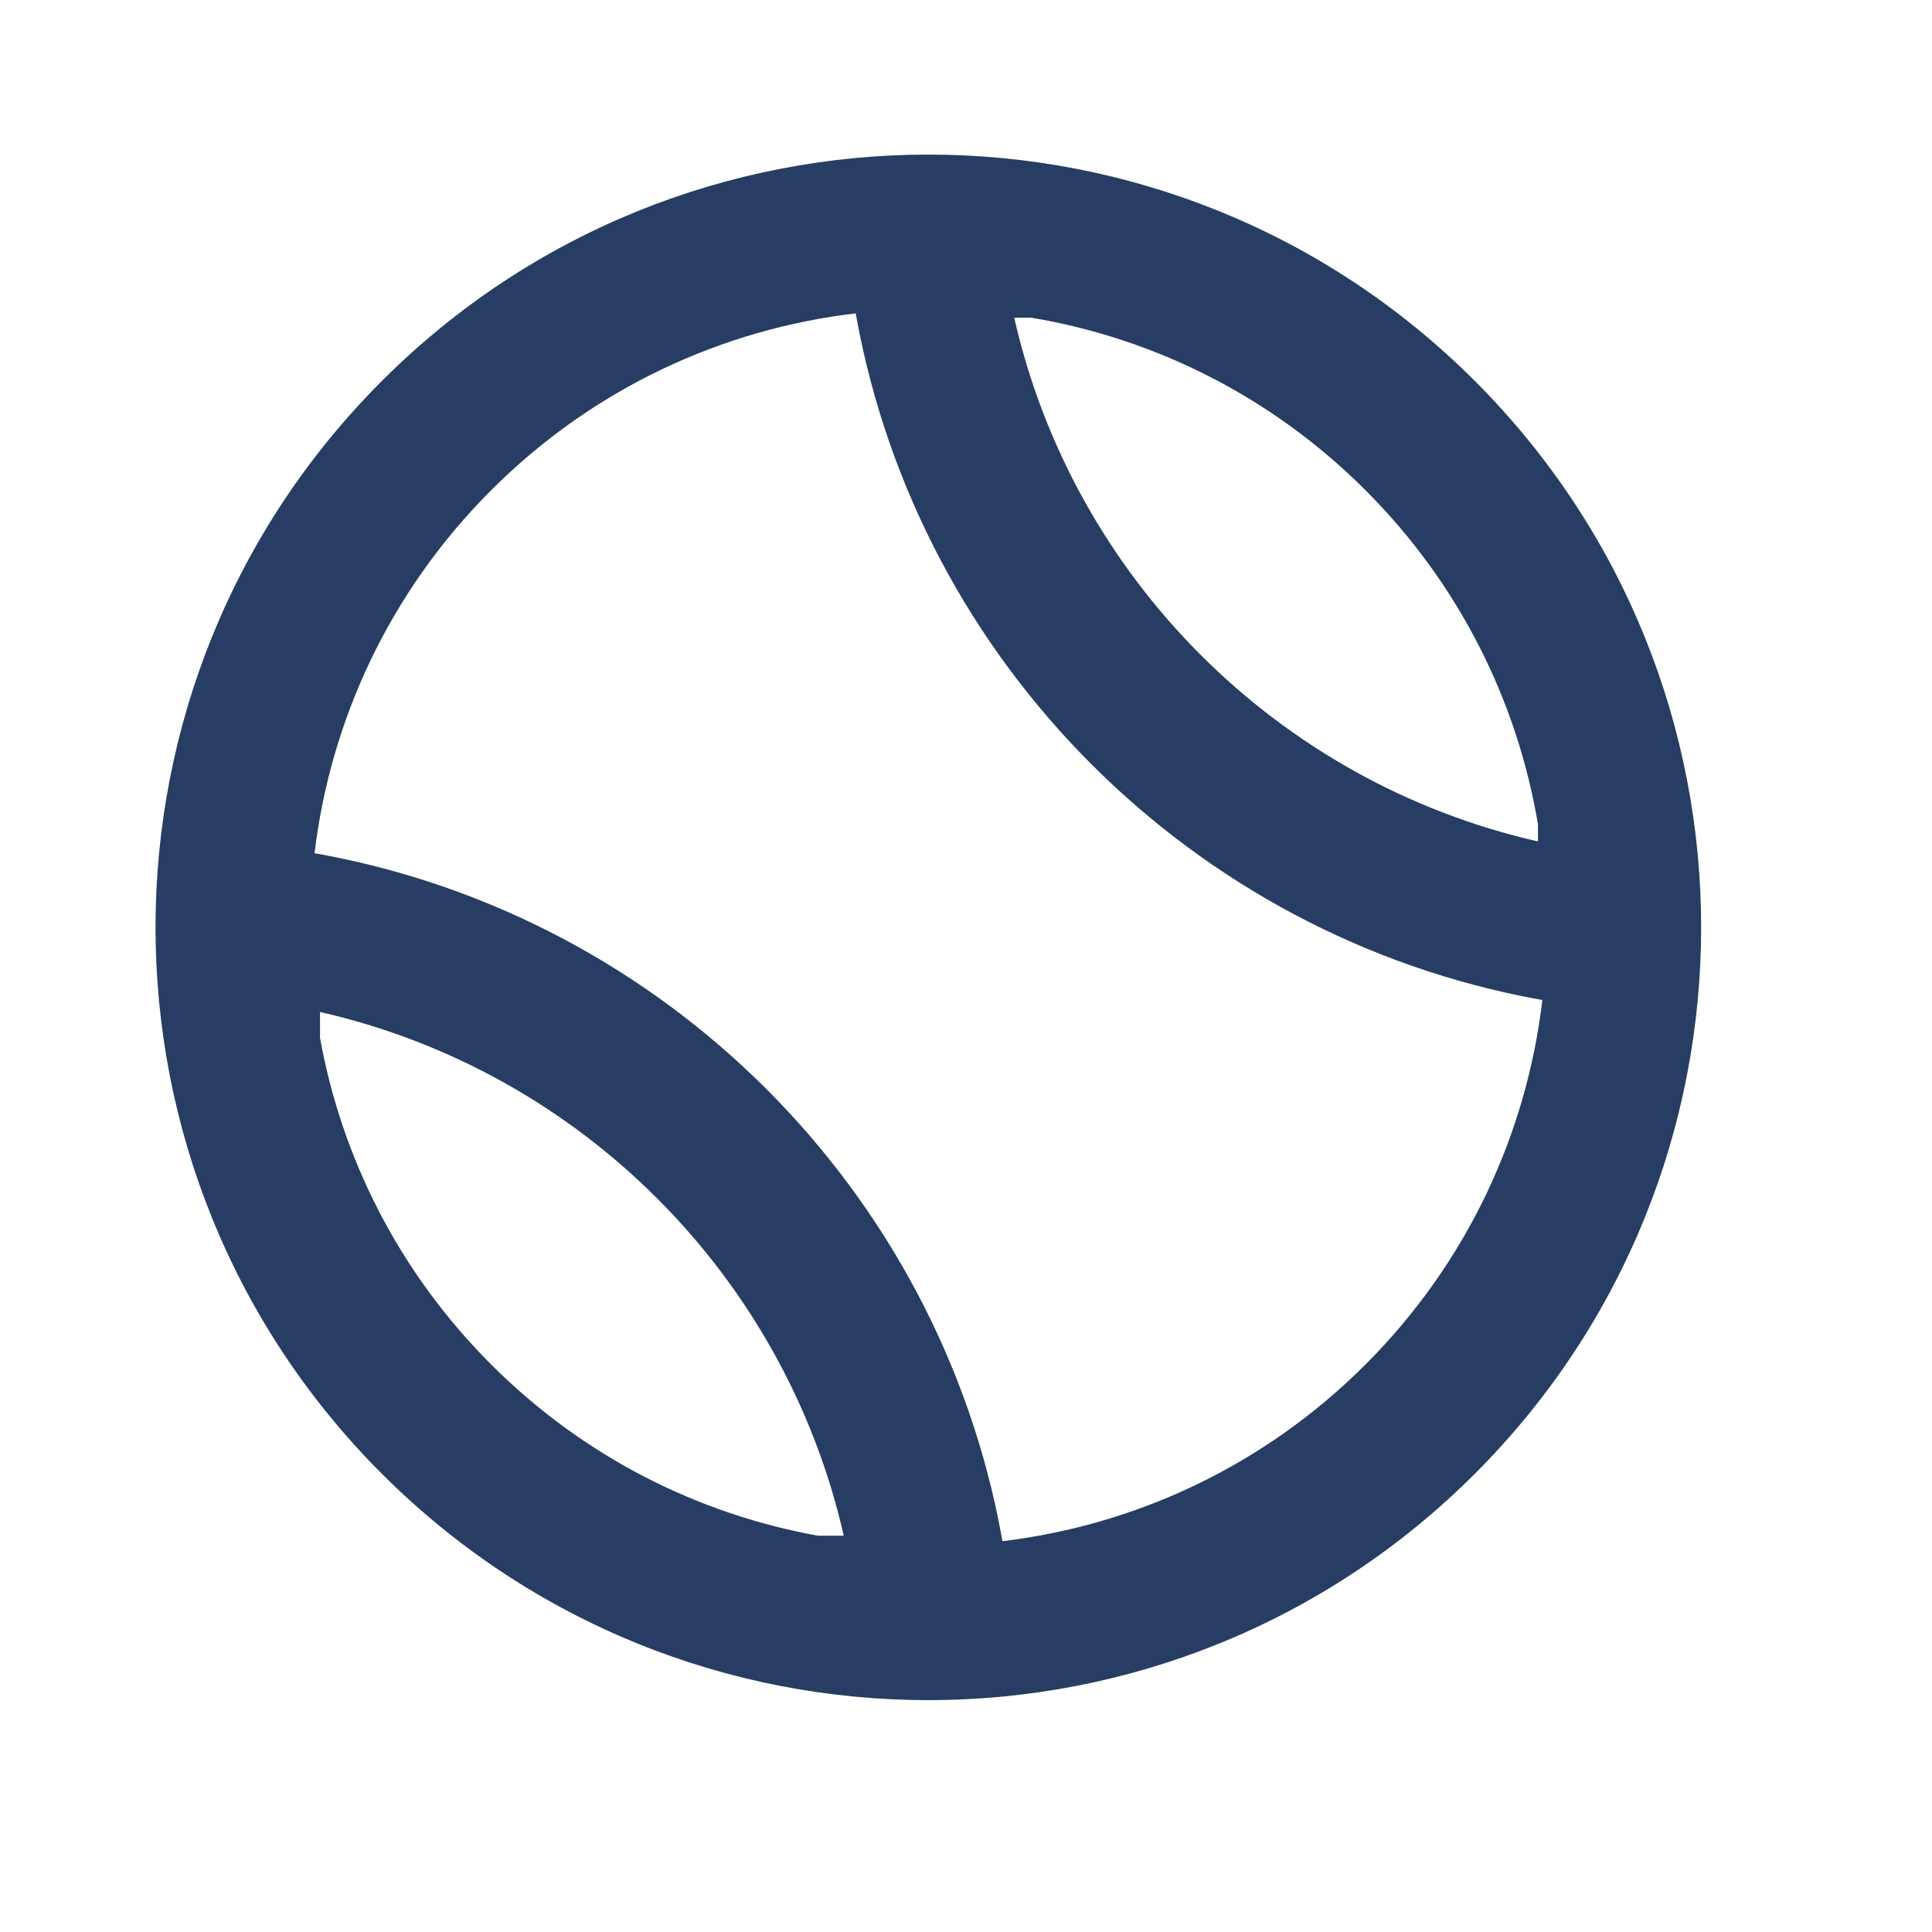
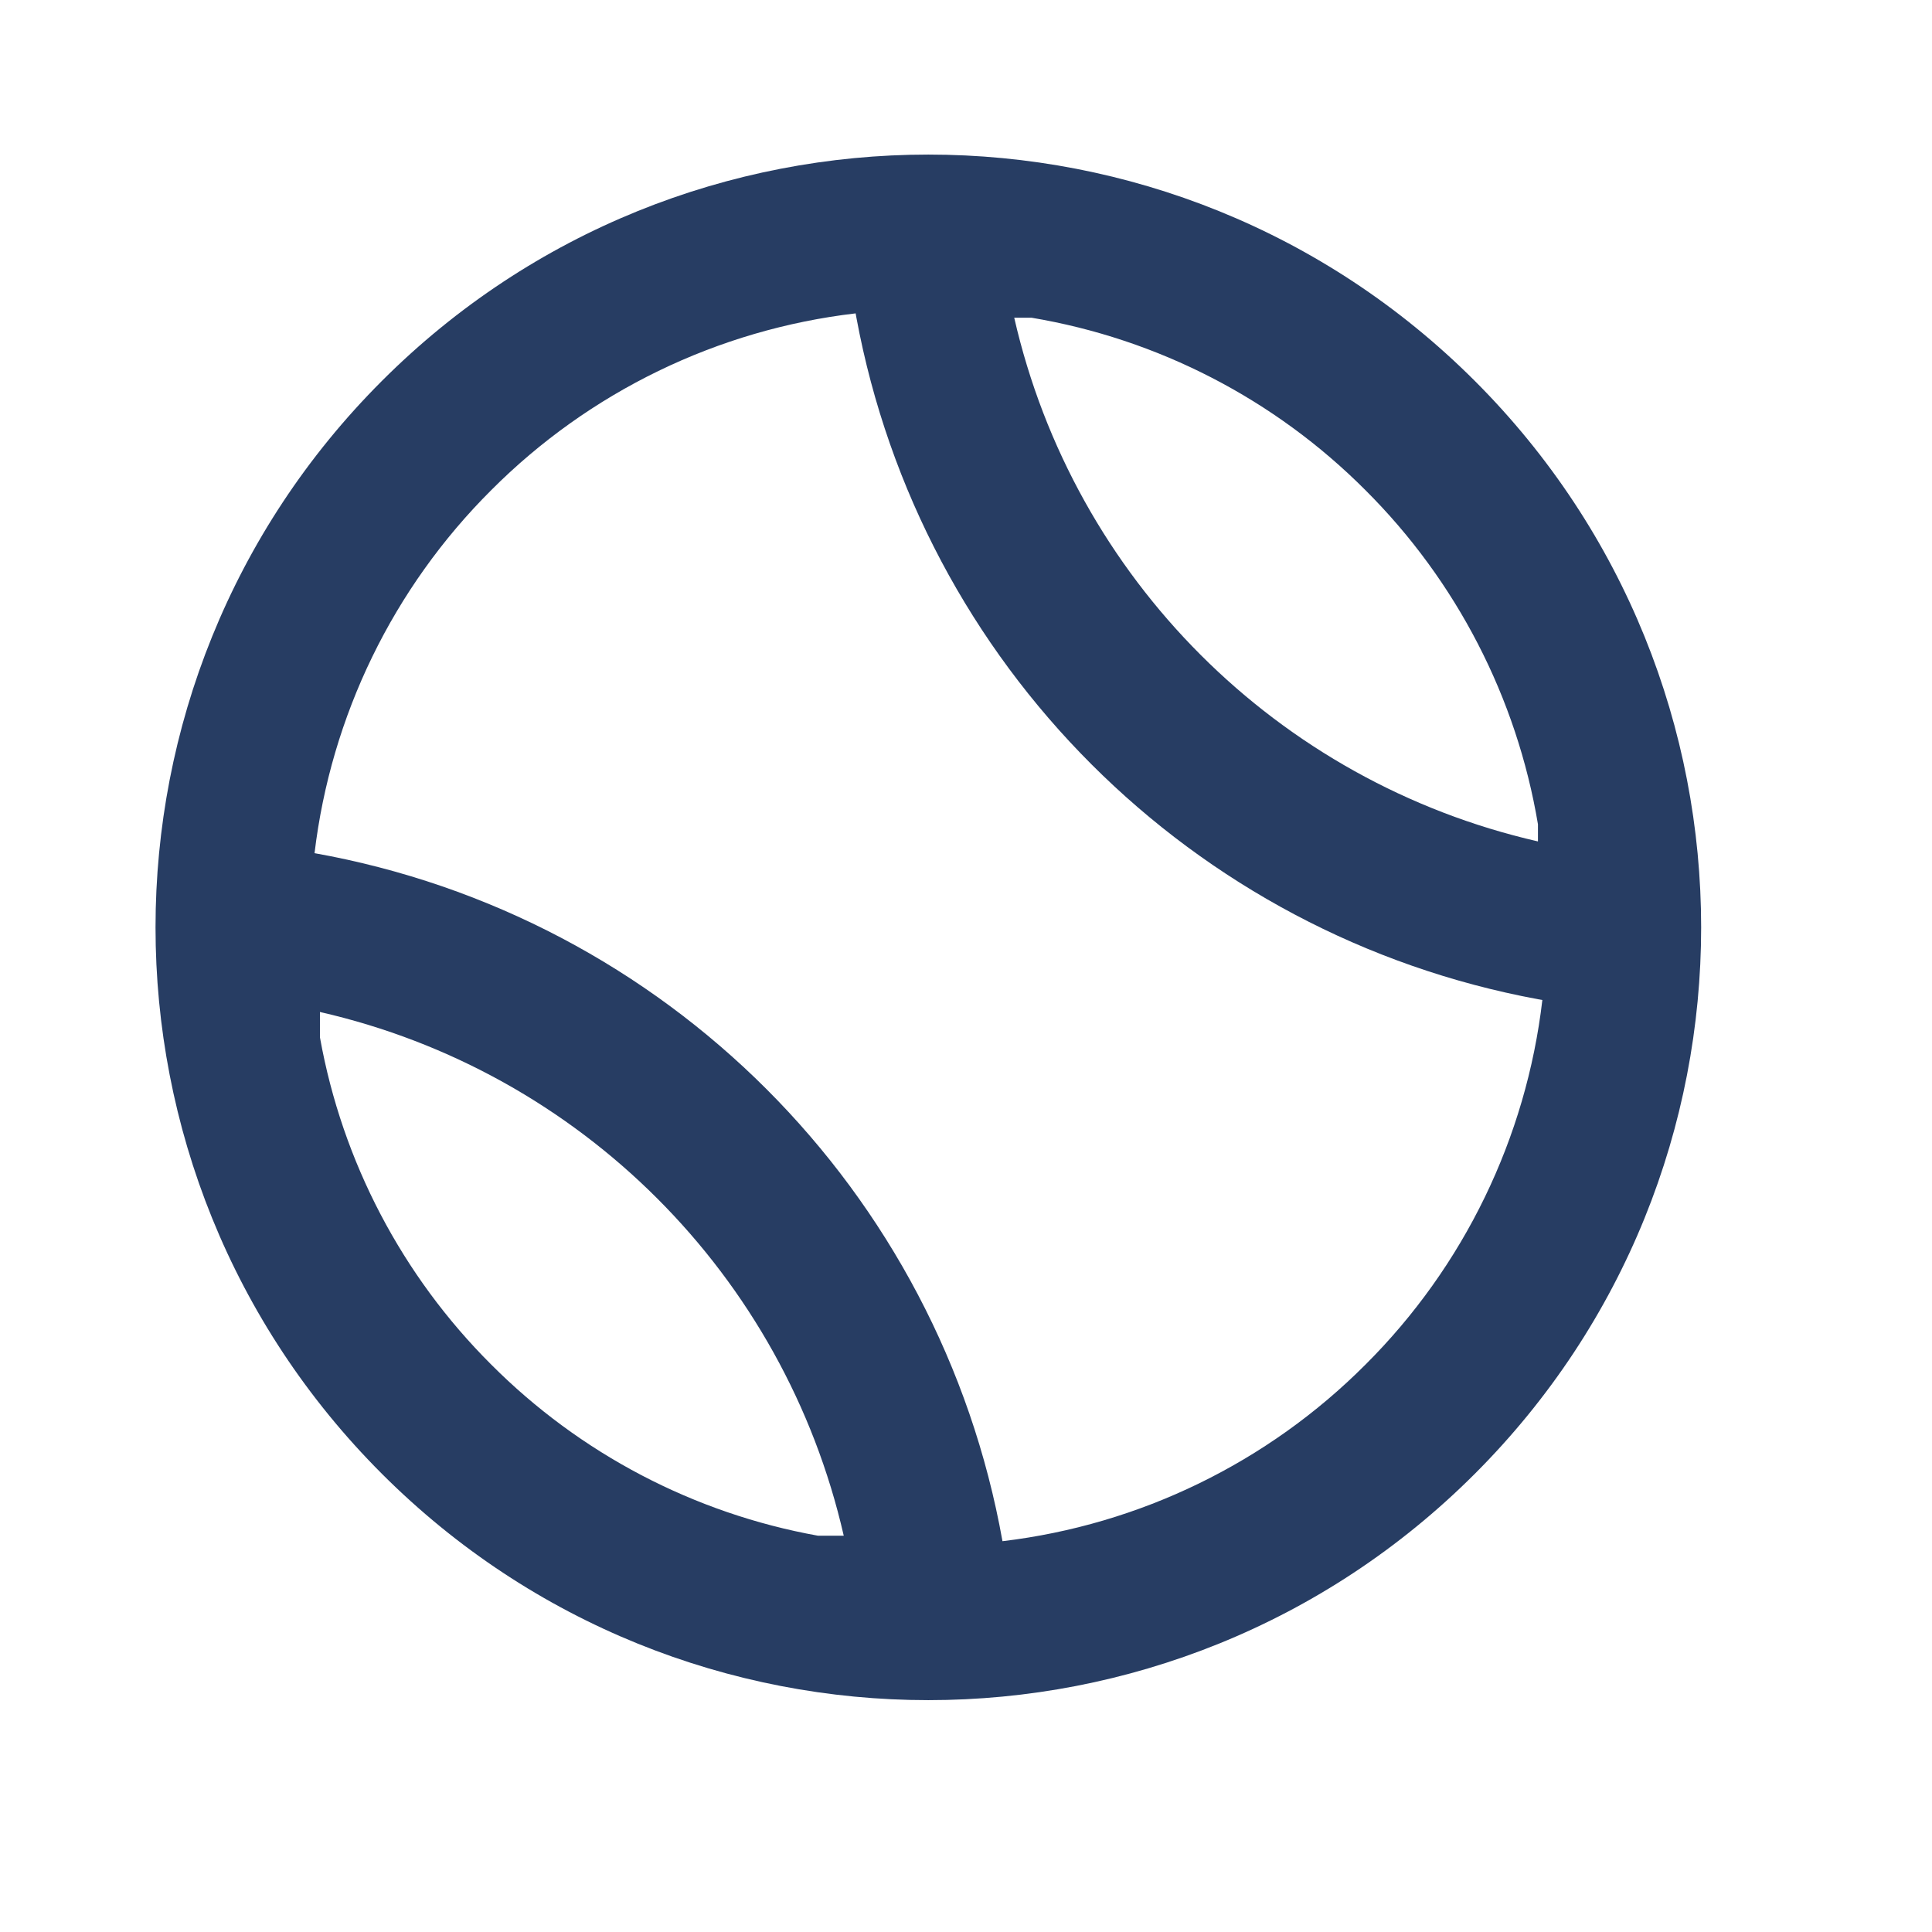
- <svg xmlns="http://www.w3.org/2000/svg" width="25" height="25" viewBox="0 0 25 25" fill="none">
-   <path fill-rule="evenodd" clip-rule="evenodd" d="M4.942 19.071C1.036 15.166 1.036 8.834 4.942 4.929C8.847 1.024 15.178 1.024 19.084 4.929C22.989 8.834 22.989 15.166 19.084 19.071C15.178 22.976 8.847 22.976 4.942 19.071ZM4.07 11.041C4.276 9.324 5.038 7.661 6.356 6.343C7.678 5.021 9.349 4.258 11.072 4.055L11.083 4.111C11.904 8.583 15.43 12.109 19.901 12.93L19.958 12.94C19.755 14.664 18.992 16.334 17.669 17.657C16.352 18.974 14.689 19.736 12.972 19.943C12.968 19.919 12.964 19.896 12.959 19.872C12.138 15.4 8.612 11.875 4.141 11.053C4.117 11.049 4.094 11.045 4.07 11.041ZM4.141 13.429V13.095C7.505 13.859 10.154 16.507 10.918 19.872H10.584C9.035 19.592 7.553 18.854 6.356 17.657C5.159 16.46 4.42 14.978 4.141 13.429ZM19.901 10.888L19.901 10.666C19.635 9.083 18.891 7.565 17.669 6.343C16.448 5.122 14.93 4.378 13.347 4.111L13.124 4.111C13.888 7.476 16.537 10.125 19.901 10.888Z" fill="#273D63" />
+ <svg xmlns="http://www.w3.org/2000/svg" viewBox="0 0 25 25" fill="none">
+   <path fill-rule="evenodd" clip-rule="evenodd" d="M4.942 19.071c-3.906-3.905-3.906-10.237 0-14.142 3.905-3.905 10.236-3.905 14.142 0 3.905 3.905 3.905 10.237 0 14.142-3.905 3.905-10.237 3.905-14.142 0zm-.872-8.03a7.966 7.966 0 0 1 2.286-4.698 7.966 7.966 0 0 1 4.716-2.288l.01.056a11.011 11.011 0 0 0 8.82 8.819l.056.01a7.966 7.966 0 0 1-2.288 4.717 7.966 7.966 0 0 1-4.698 2.286A11.011 11.011 0 0 0 4.07 11.04zm.07 2.388v-.334a9.013 9.013 0 0 1 6.778 6.777h-.334a7.964 7.964 0 0 1-4.228-2.215 7.964 7.964 0 0 1-2.215-4.228zm15.761-2.54v-.223a7.963 7.963 0 0 0-2.232-4.323 7.964 7.964 0 0 0-4.322-2.232h-.223a9.013 9.013 0 0 0 6.777 6.777z" fill="#273D63" />
</svg>
